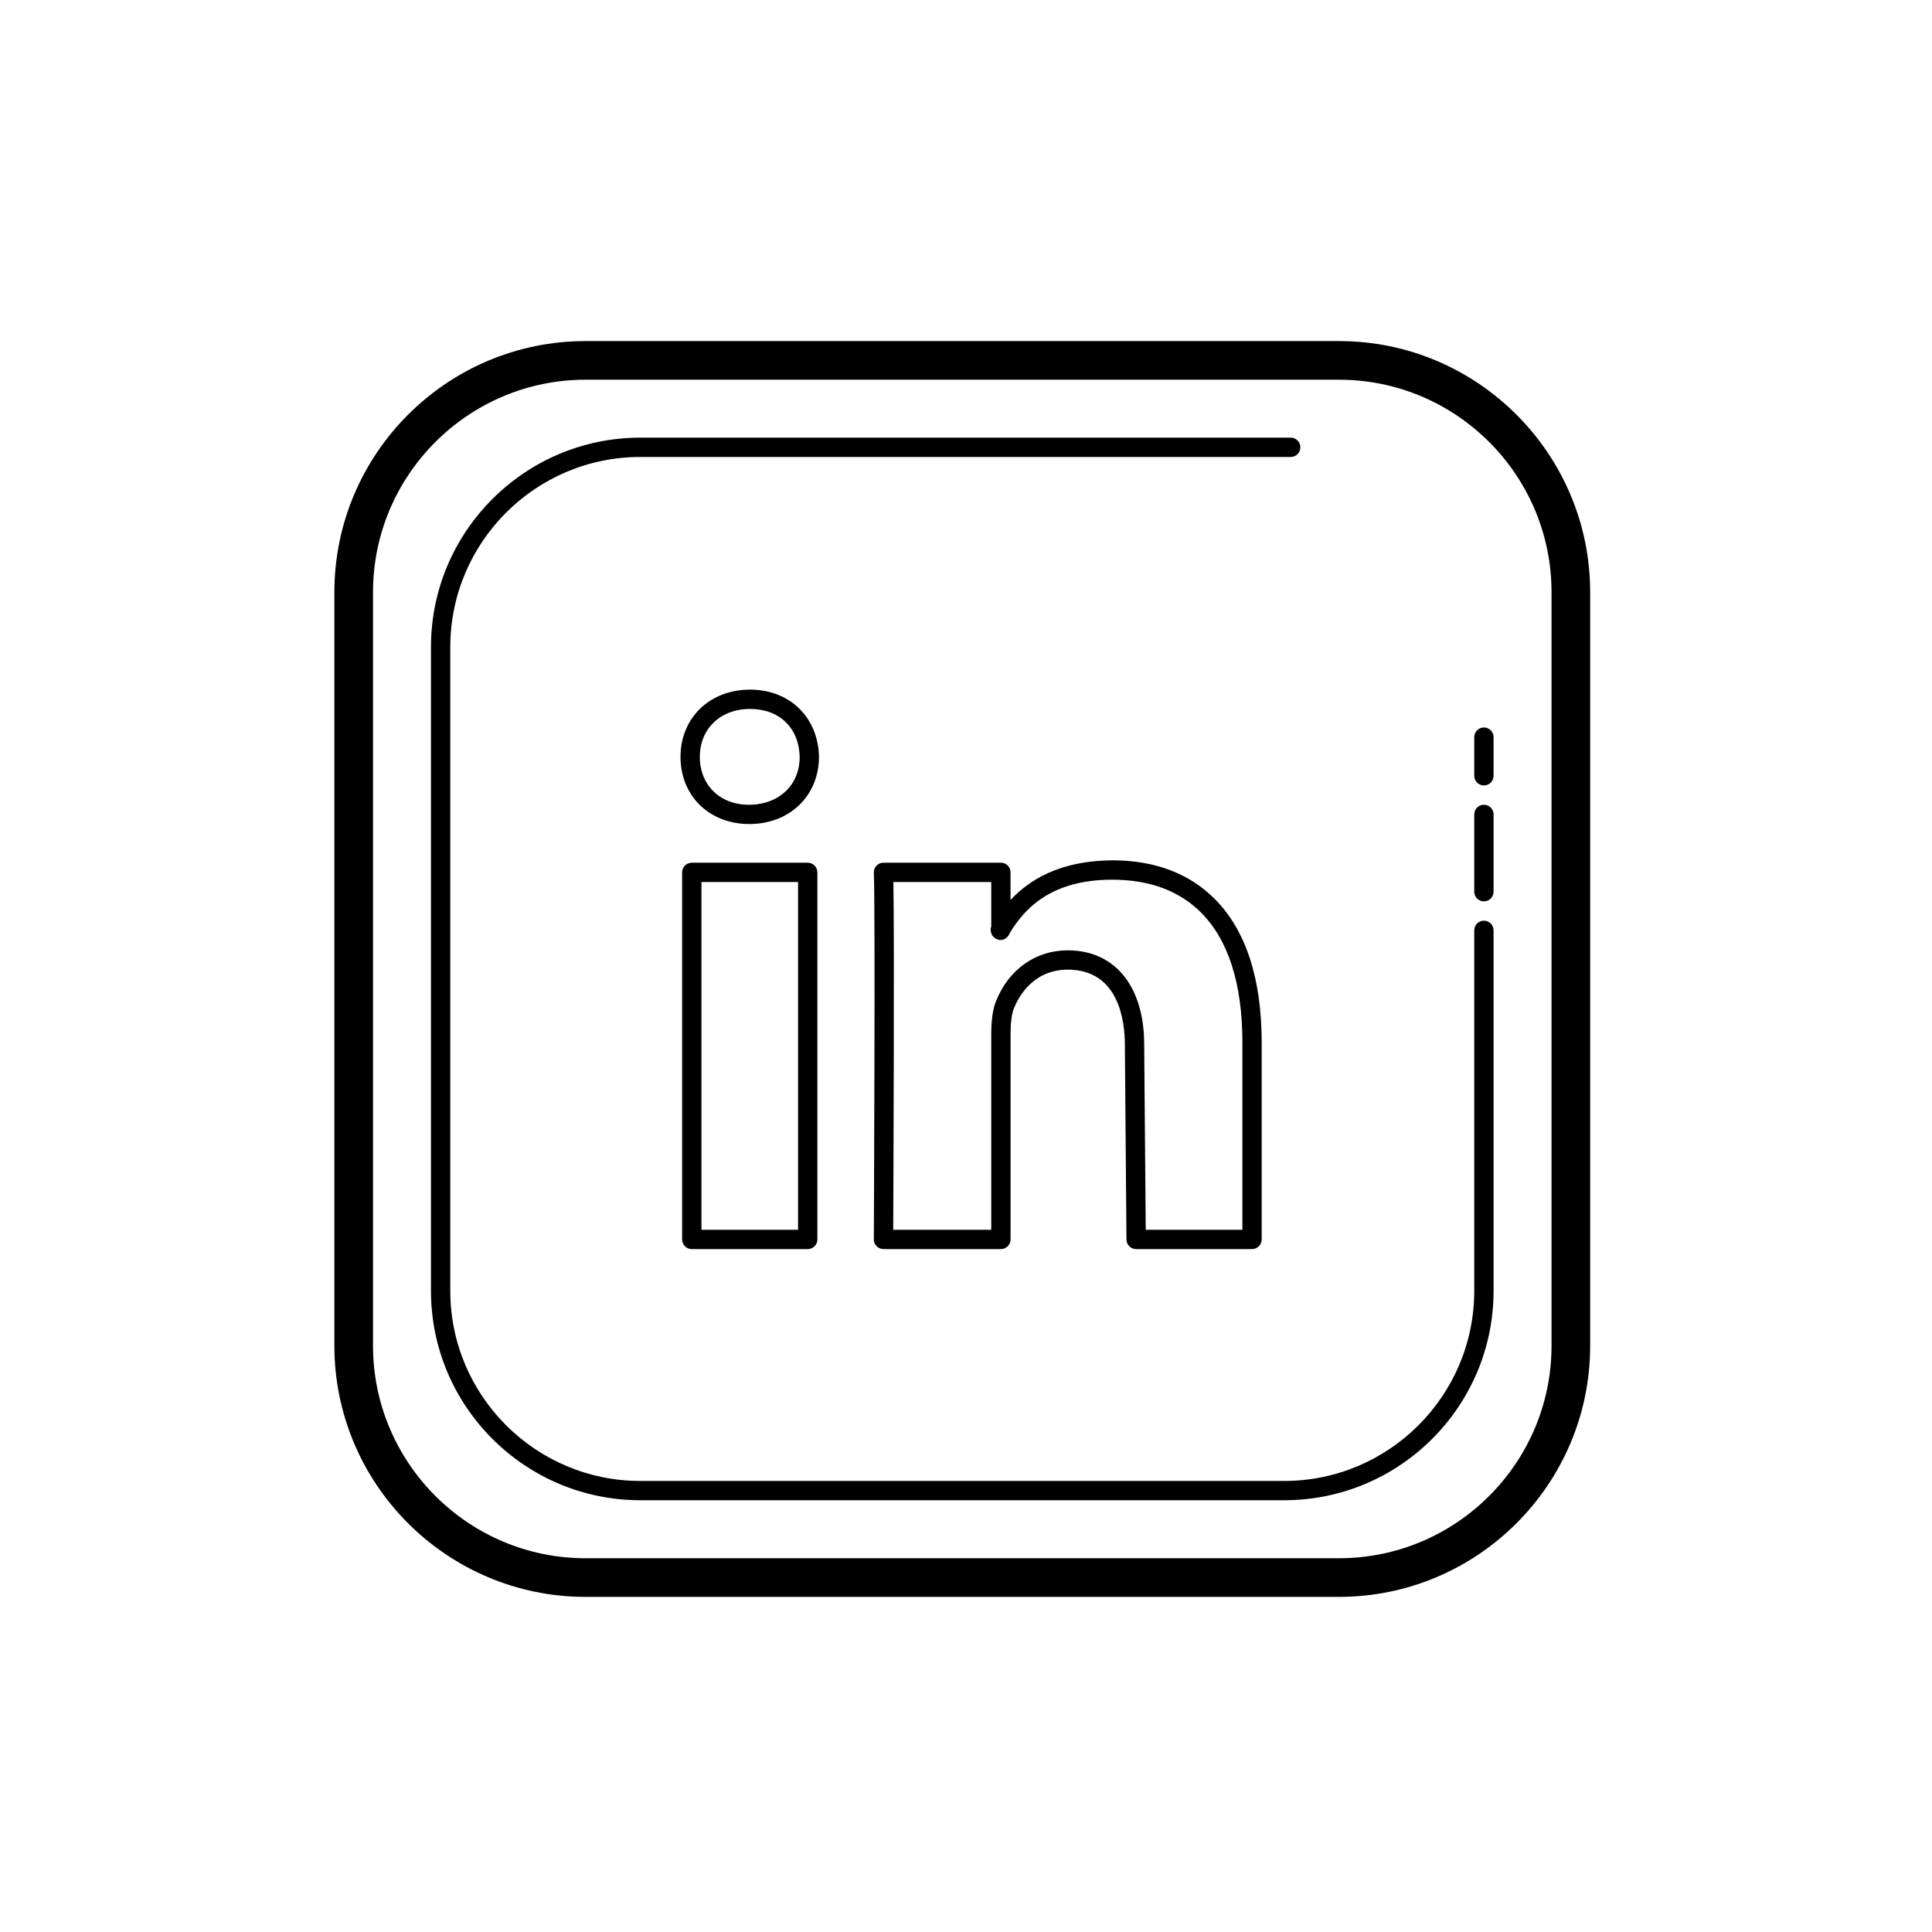
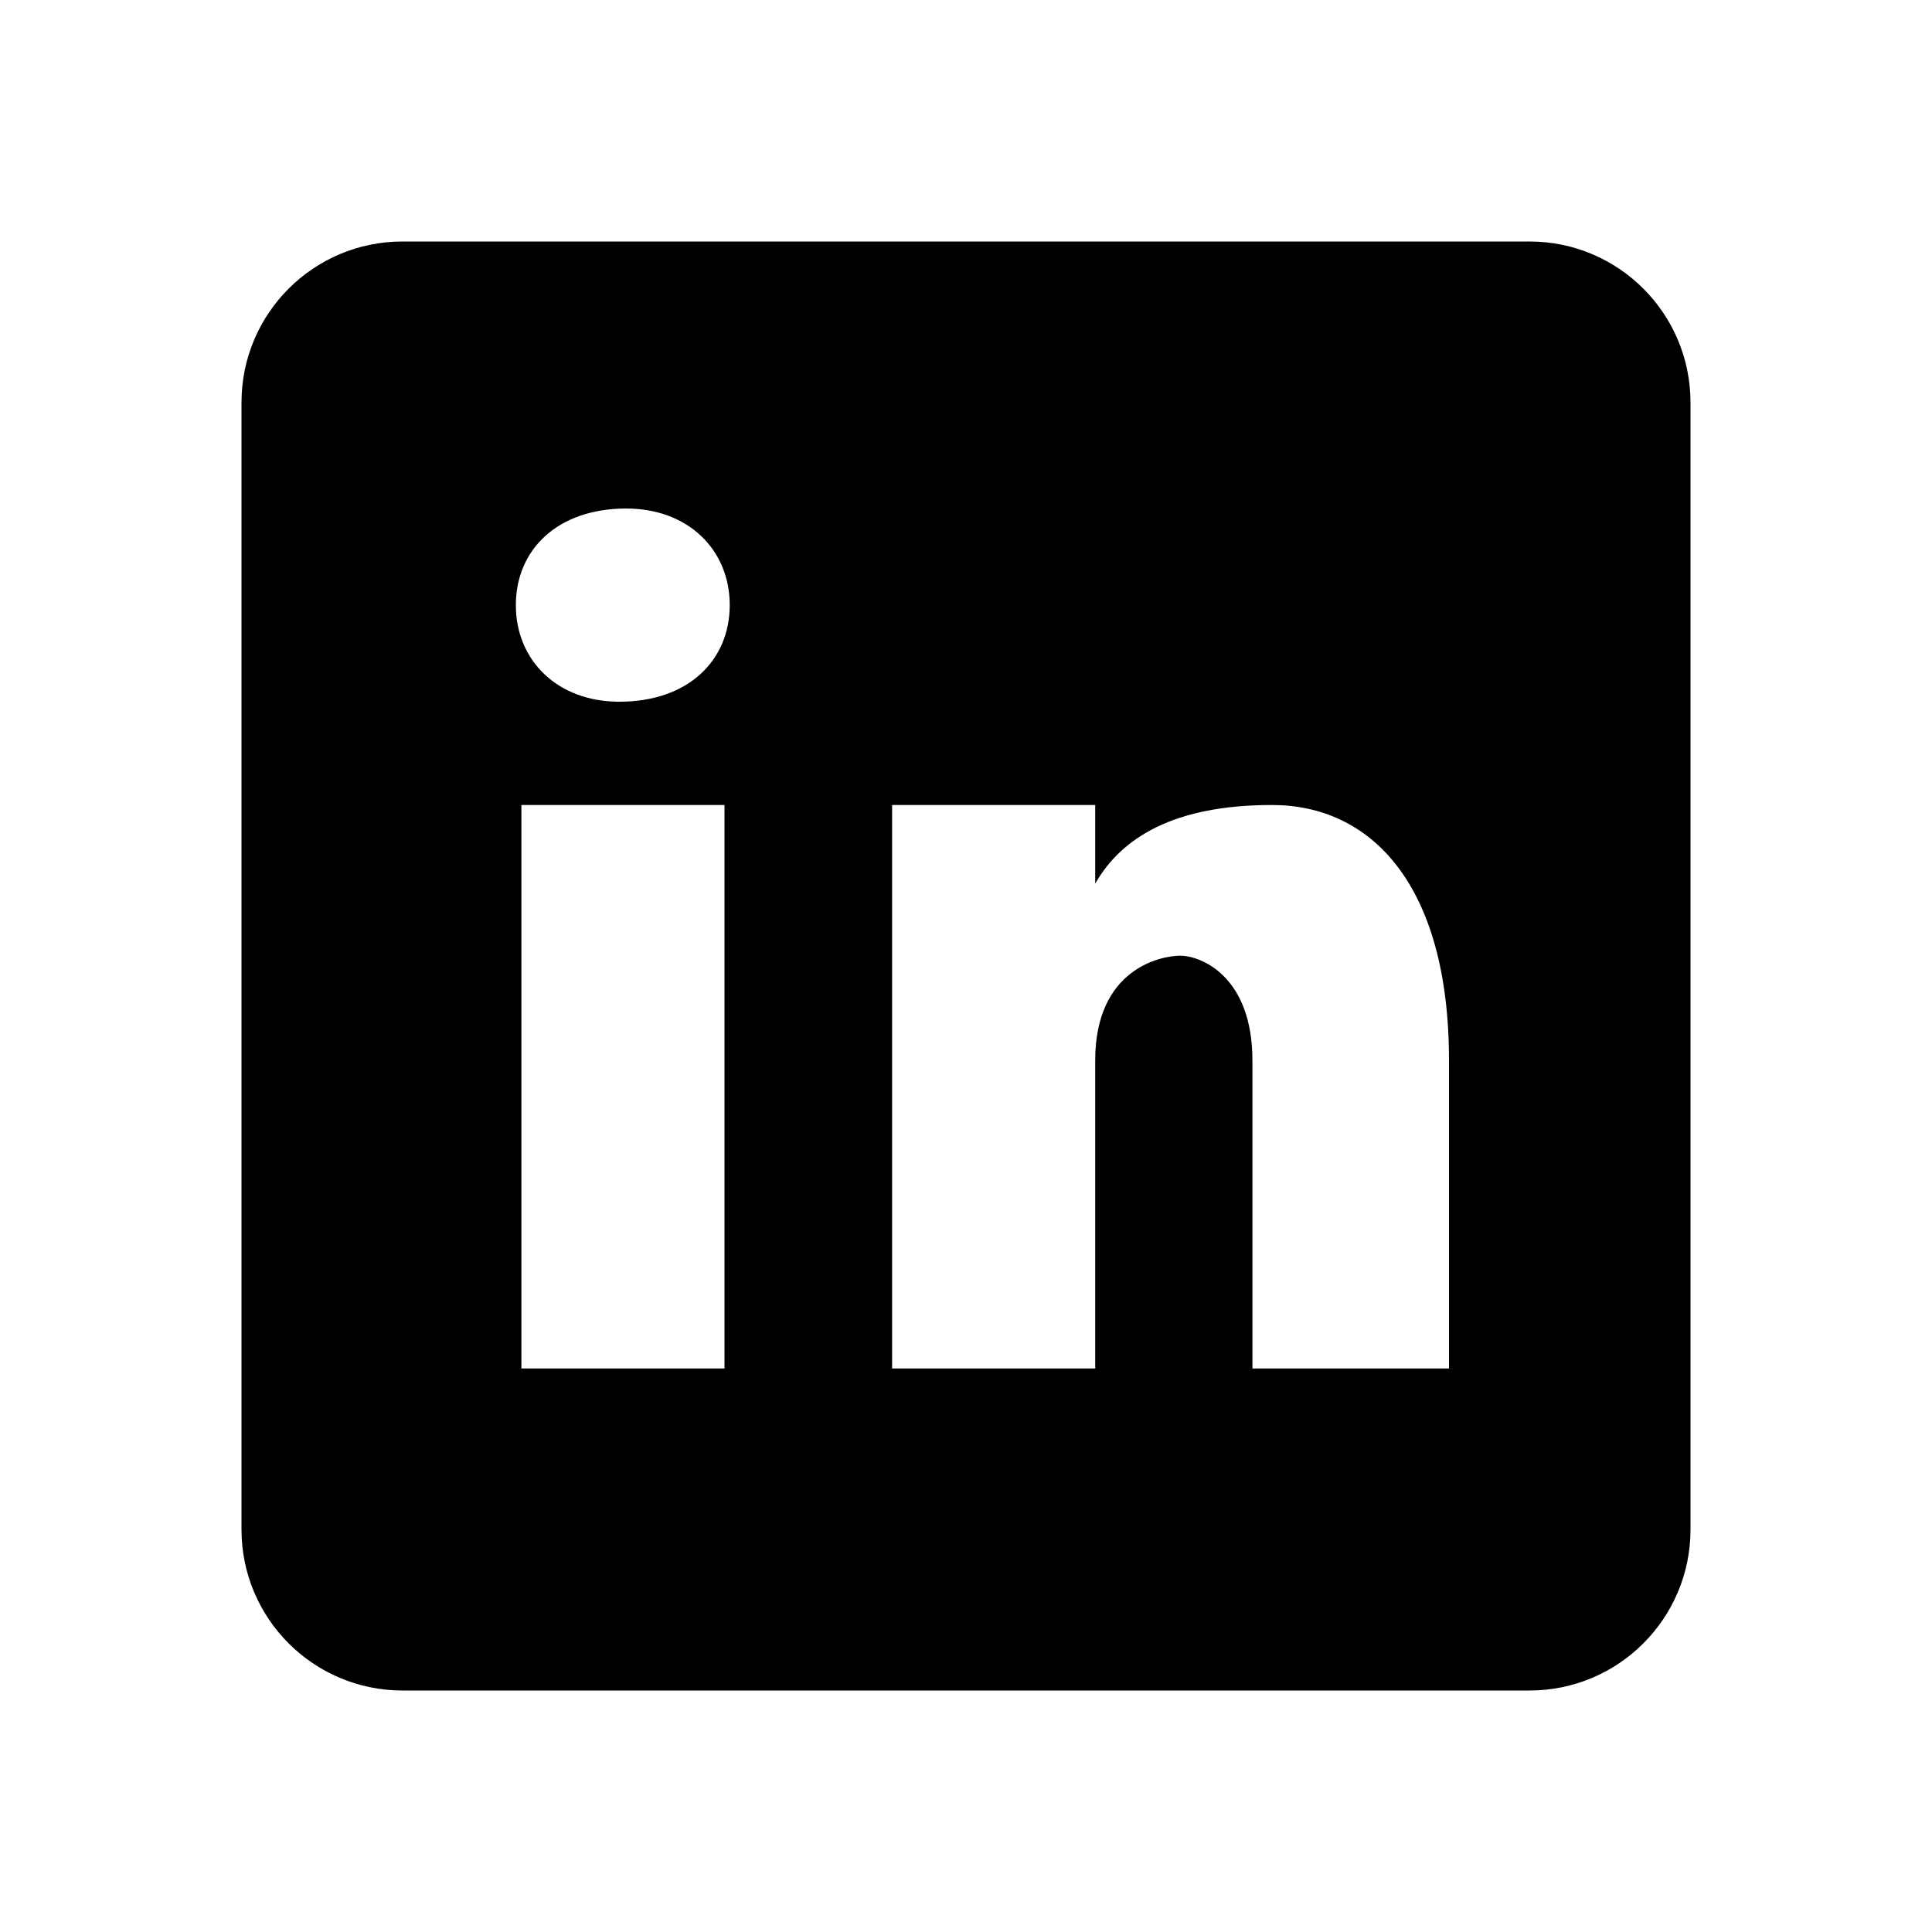
- <svg xmlns="http://www.w3.org/2000/svg" fill="#000000" viewBox="0 0 100 100" width="100px" height="100px">
-   <path d="M 30.307 17.654 C 23.139 17.654 17.307 23.486 17.307 30.654 L 17.307 69.654 C 17.307 76.822 23.139 82.654 30.307 82.654 L 69.307 82.654 C 76.475 82.654 82.307 76.822 82.307 69.654 L 82.307 30.654 C 82.307 23.485 76.476 17.654 69.307 17.654 L 30.307 17.654 z M 30.307 19.654 L 69.307 19.654 C 75.372 19.654 80.307 24.589 80.307 30.654 L 80.307 69.654 C 80.307 75.719 75.372 80.654 69.307 80.654 L 30.307 80.654 C 24.242 80.654 19.307 75.719 19.307 69.654 L 19.307 30.654 C 19.307 24.589 24.242 19.654 30.307 19.654 z M 33.145 22.652 C 27.169 22.652 22.307 27.514 22.307 33.49 L 22.307 66.816 C 22.307 72.792 27.169 77.652 33.145 77.652 L 66.471 77.652 C 72.447 77.652 77.307 72.792 77.307 66.816 L 77.307 48.154 C 77.307 47.877 77.083 47.654 76.807 47.654 C 76.531 47.654 76.307 47.878 76.307 48.154 L 76.307 66.816 C 76.307 72.24 71.895 76.654 66.471 76.654 L 33.145 76.654 C 27.721 76.654 23.307 72.24 23.307 66.816 L 23.307 33.49 C 23.307 28.066 27.721 23.652 33.145 23.652 L 66.807 23.652 C 67.083 23.652 67.307 23.428 67.307 23.152 C 67.307 22.876 67.083 22.652 66.807 22.652 L 33.145 22.652 z M 38.824 35.695 C 36.737 35.695 35.223 37.158 35.223 39.174 C 35.223 41.19 36.706 42.652 38.787 42.652 C 40.874 42.652 42.391 41.19 42.391 39.162 C 42.341 37.121 40.872 35.695 38.824 35.695 z M 38.824 36.695 C 40.345 36.695 41.354 37.675 41.391 39.176 C 41.392 40.635 40.322 41.654 38.754 41.654 C 37.265 41.654 36.223 40.635 36.223 39.176 C 36.223 37.716 37.292 36.695 38.824 36.695 z M 76.807 37.654 C 76.531 37.654 76.307 37.877 76.307 38.154 L 76.307 40.154 C 76.307 40.43 76.531 40.654 76.807 40.654 C 77.083 40.654 77.307 40.43 77.307 40.154 L 77.307 38.154 C 77.307 37.878 77.083 37.654 76.807 37.654 z M 76.807 41.654 C 76.531 41.654 76.307 41.878 76.307 42.154 L 76.307 46.154 C 76.307 46.43 76.531 46.654 76.807 46.654 C 77.083 46.654 77.307 46.43 77.307 46.154 L 77.307 42.154 C 77.307 41.877 77.083 41.654 76.807 41.654 z M 57.576 44.531 C 55.376 44.544 53.593 45.201 52.305 46.582 L 52.305 45.152 C 52.305 44.876 52.081 44.652 51.805 44.652 L 45.73 44.652 C 45.593 44.652 45.462 44.708 45.367 44.807 C 45.273 44.906 45.224 45.04 45.23 45.176 C 45.311 46.925 45.23 63.978 45.23 64.15 C 45.229 64.284 45.282 64.412 45.375 64.506 C 45.469 64.6 45.597 64.652 45.729 64.652 L 51.807 64.652 C 52.083 64.652 52.307 64.428 52.307 64.152 L 52.307 53.539 C 52.307 52.927 52.365 52.473 52.482 52.186 C 52.725 51.586 53.482 50.189 55.266 50.189 C 57.934 50.189 58.223 52.896 58.223 54.064 L 58.305 64.156 C 58.307 64.431 58.531 64.652 58.805 64.652 L 64.805 64.652 C 65.081 64.652 65.305 64.428 65.305 64.152 L 65.305 53.975 C 65.305 50.645 64.483 48.136 62.863 46.518 C 61.543 45.2 59.765 44.531 57.576 44.531 z M 35.807 44.654 C 35.531 44.654 35.307 44.878 35.307 45.154 L 35.307 64.154 C 35.307 64.43 35.531 64.654 35.807 64.654 L 41.807 64.654 C 42.083 64.654 42.307 64.43 42.307 64.154 L 42.307 45.154 C 42.307 44.878 42.083 44.654 41.807 44.654 L 35.807 44.654 z M 57.561 45.533 L 57.576 45.533 C 59.491 45.533 61.033 46.104 62.158 47.227 C 63.583 48.65 64.307 50.92 64.307 53.975 L 64.307 63.654 L 59.303 63.654 L 59.223 54.062 C 59.223 51.057 57.708 49.189 55.268 49.189 C 53.608 49.189 52.22 50.169 51.557 51.809 C 51.389 52.221 51.307 52.786 51.307 53.539 L 51.307 63.652 L 46.232 63.652 C 46.245 60.956 46.295 48.681 46.242 45.654 L 51.307 45.654 L 51.307 47.957 C 51.251 48.098 51.274 48.261 51.35 48.398 C 51.439 48.555 51.626 48.654 51.807 48.654 C 52.015 48.654 52.193 48.488 52.268 48.289 C 52.998 47.089 54.346 45.533 57.561 45.533 z M 36.307 45.654 L 41.307 45.654 L 41.307 63.654 L 36.307 63.654 L 36.307 45.654 z" />
+ <svg xmlns="http://www.w3.org/2000/svg" fill="#000000" viewBox="0 0 24 24" width="144px" height="144px">
+   <path d="M19,3H5C3.895,3,3,3.895,3,5v14c0,1.105,0.895,2,2,2h14c1.105,0,2-0.895,2-2V5C21,3.895,20.105,3,19,3z M9,17H6.477v-7H9 V17z M7.694,8.717c-0.771,0-1.286-0.514-1.286-1.2s0.514-1.2,1.371-1.2c0.771,0,1.286,0.514,1.286,1.2S8.551,8.717,7.694,8.717z M18,17h-2.442v-3.826c0-1.058-0.651-1.302-0.895-1.302s-1.058,0.163-1.058,1.302c0,0.163,0,3.826,0,3.826h-2.523v-7h2.523v0.977 C13.93,10.407,14.581,10,15.802,10C17.023,10,18,10.977,18,13.174V17z" />
</svg>
